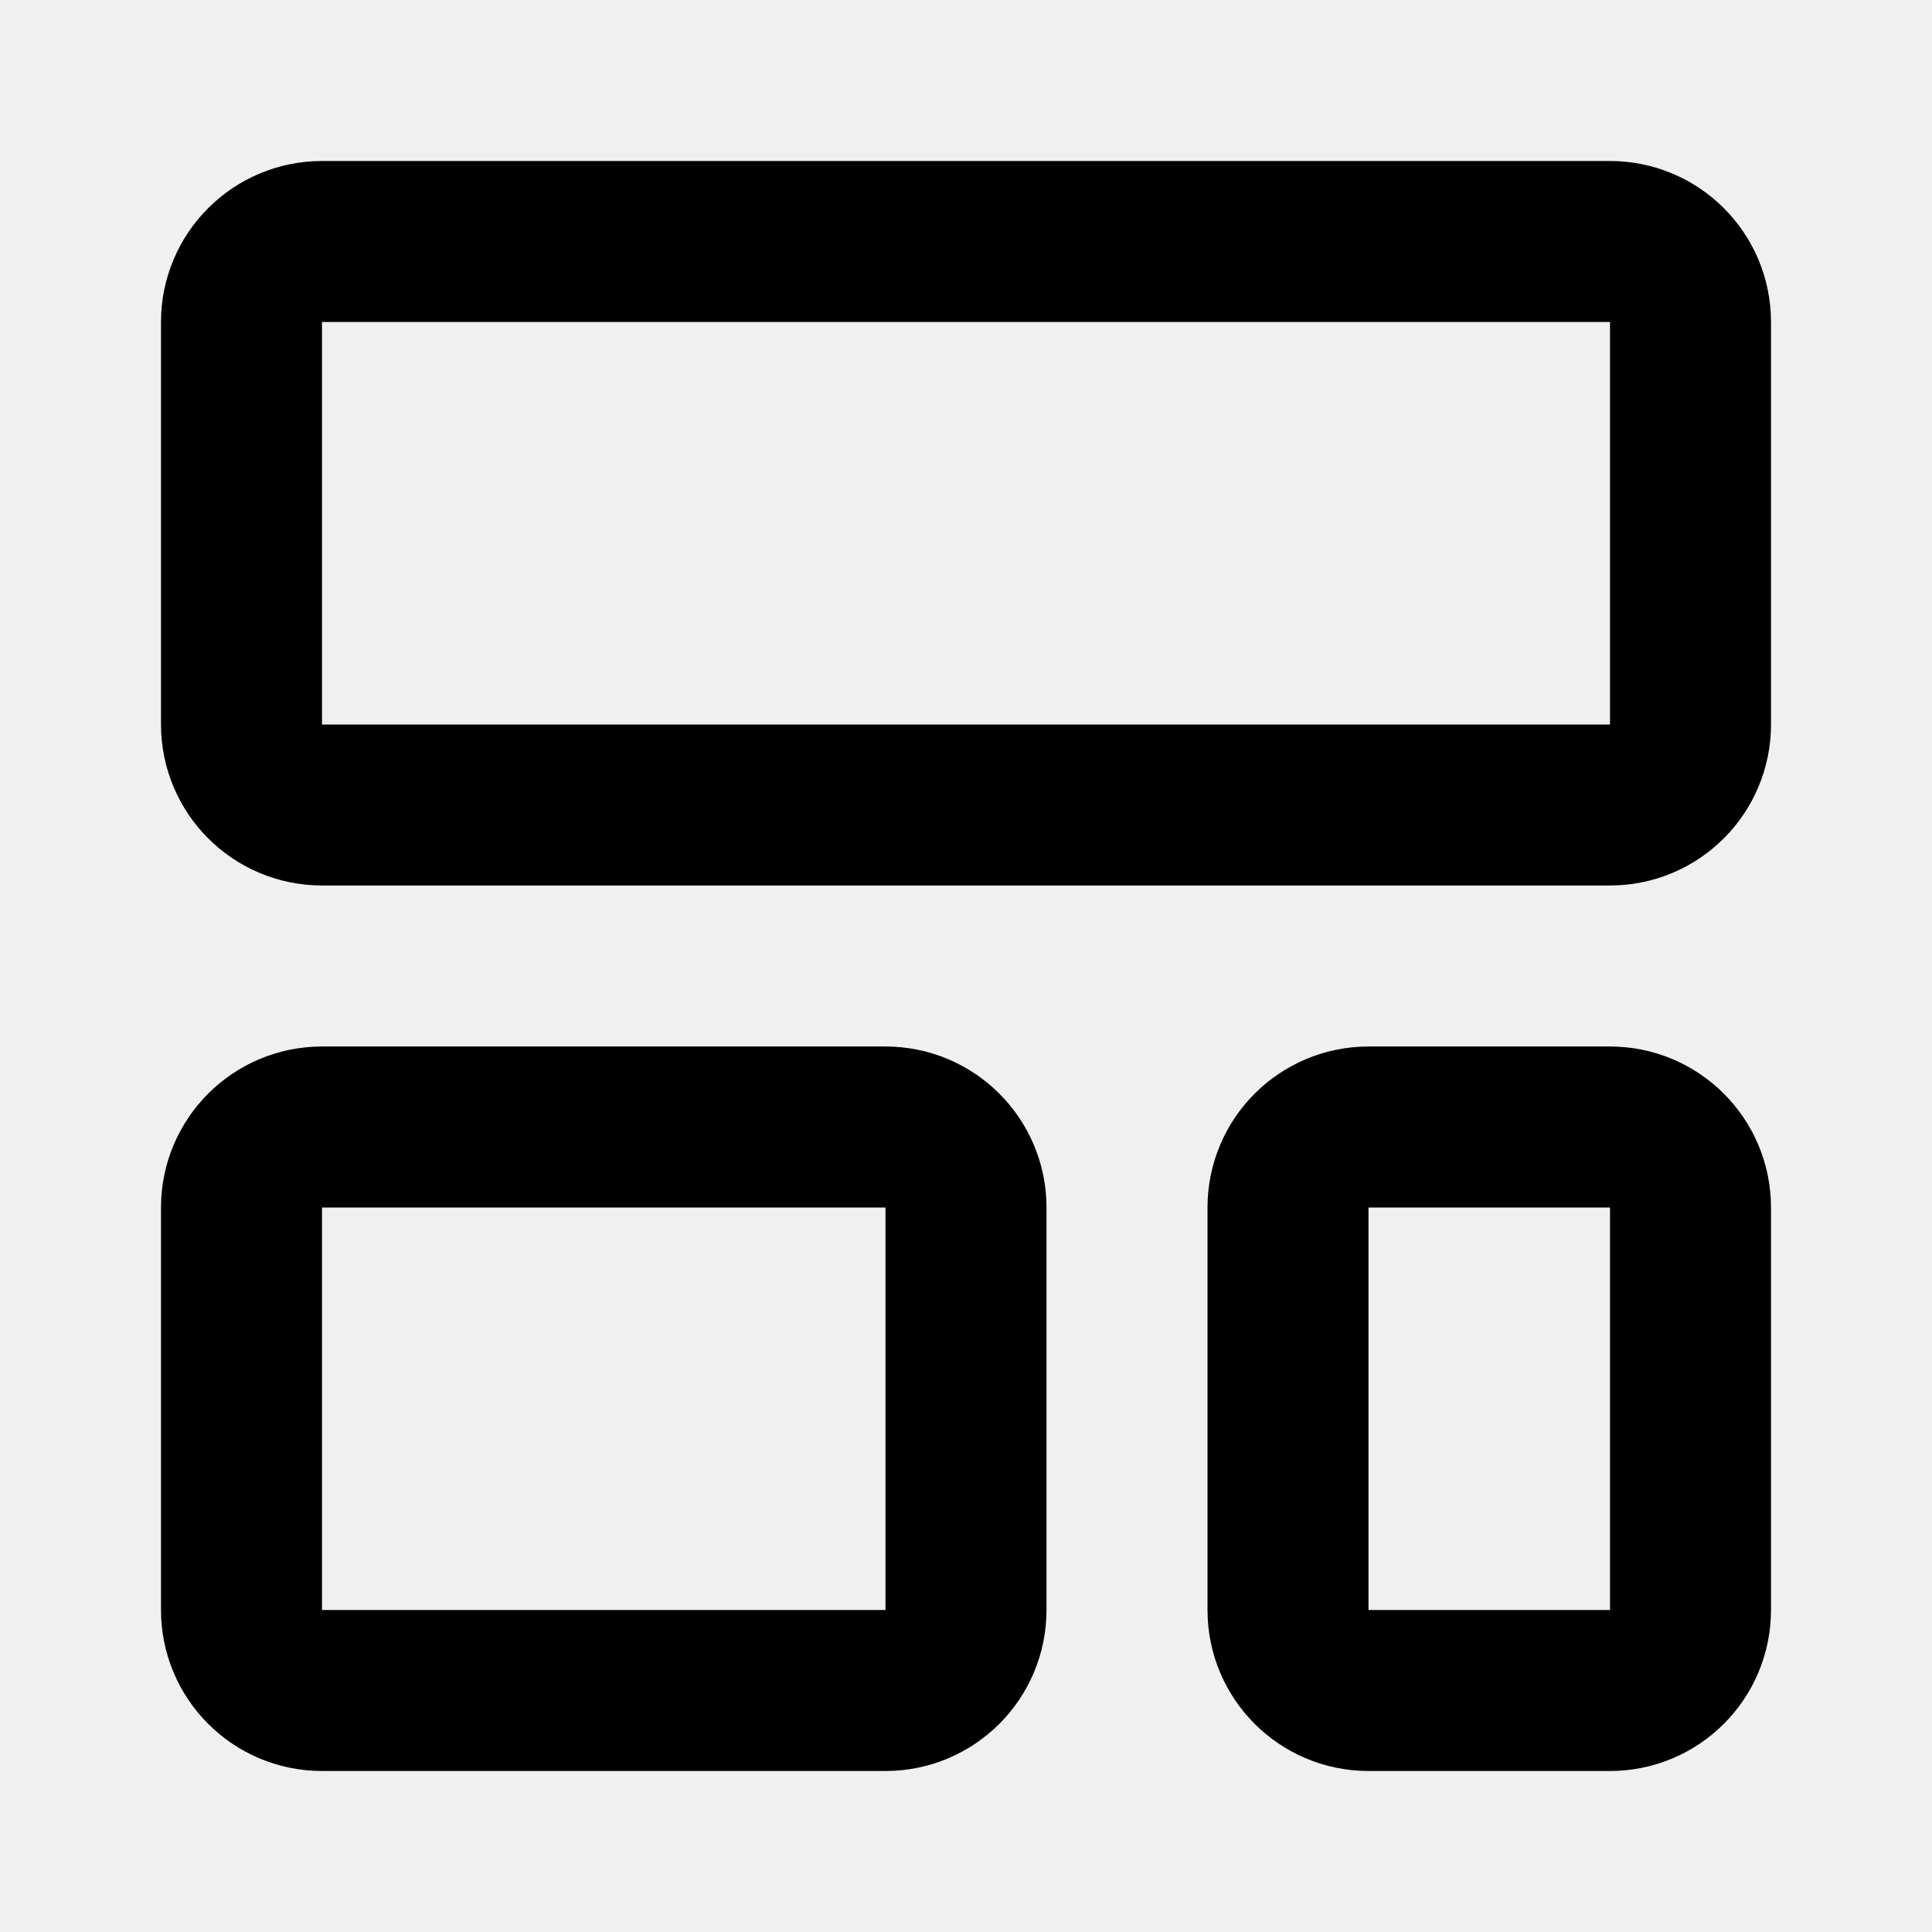
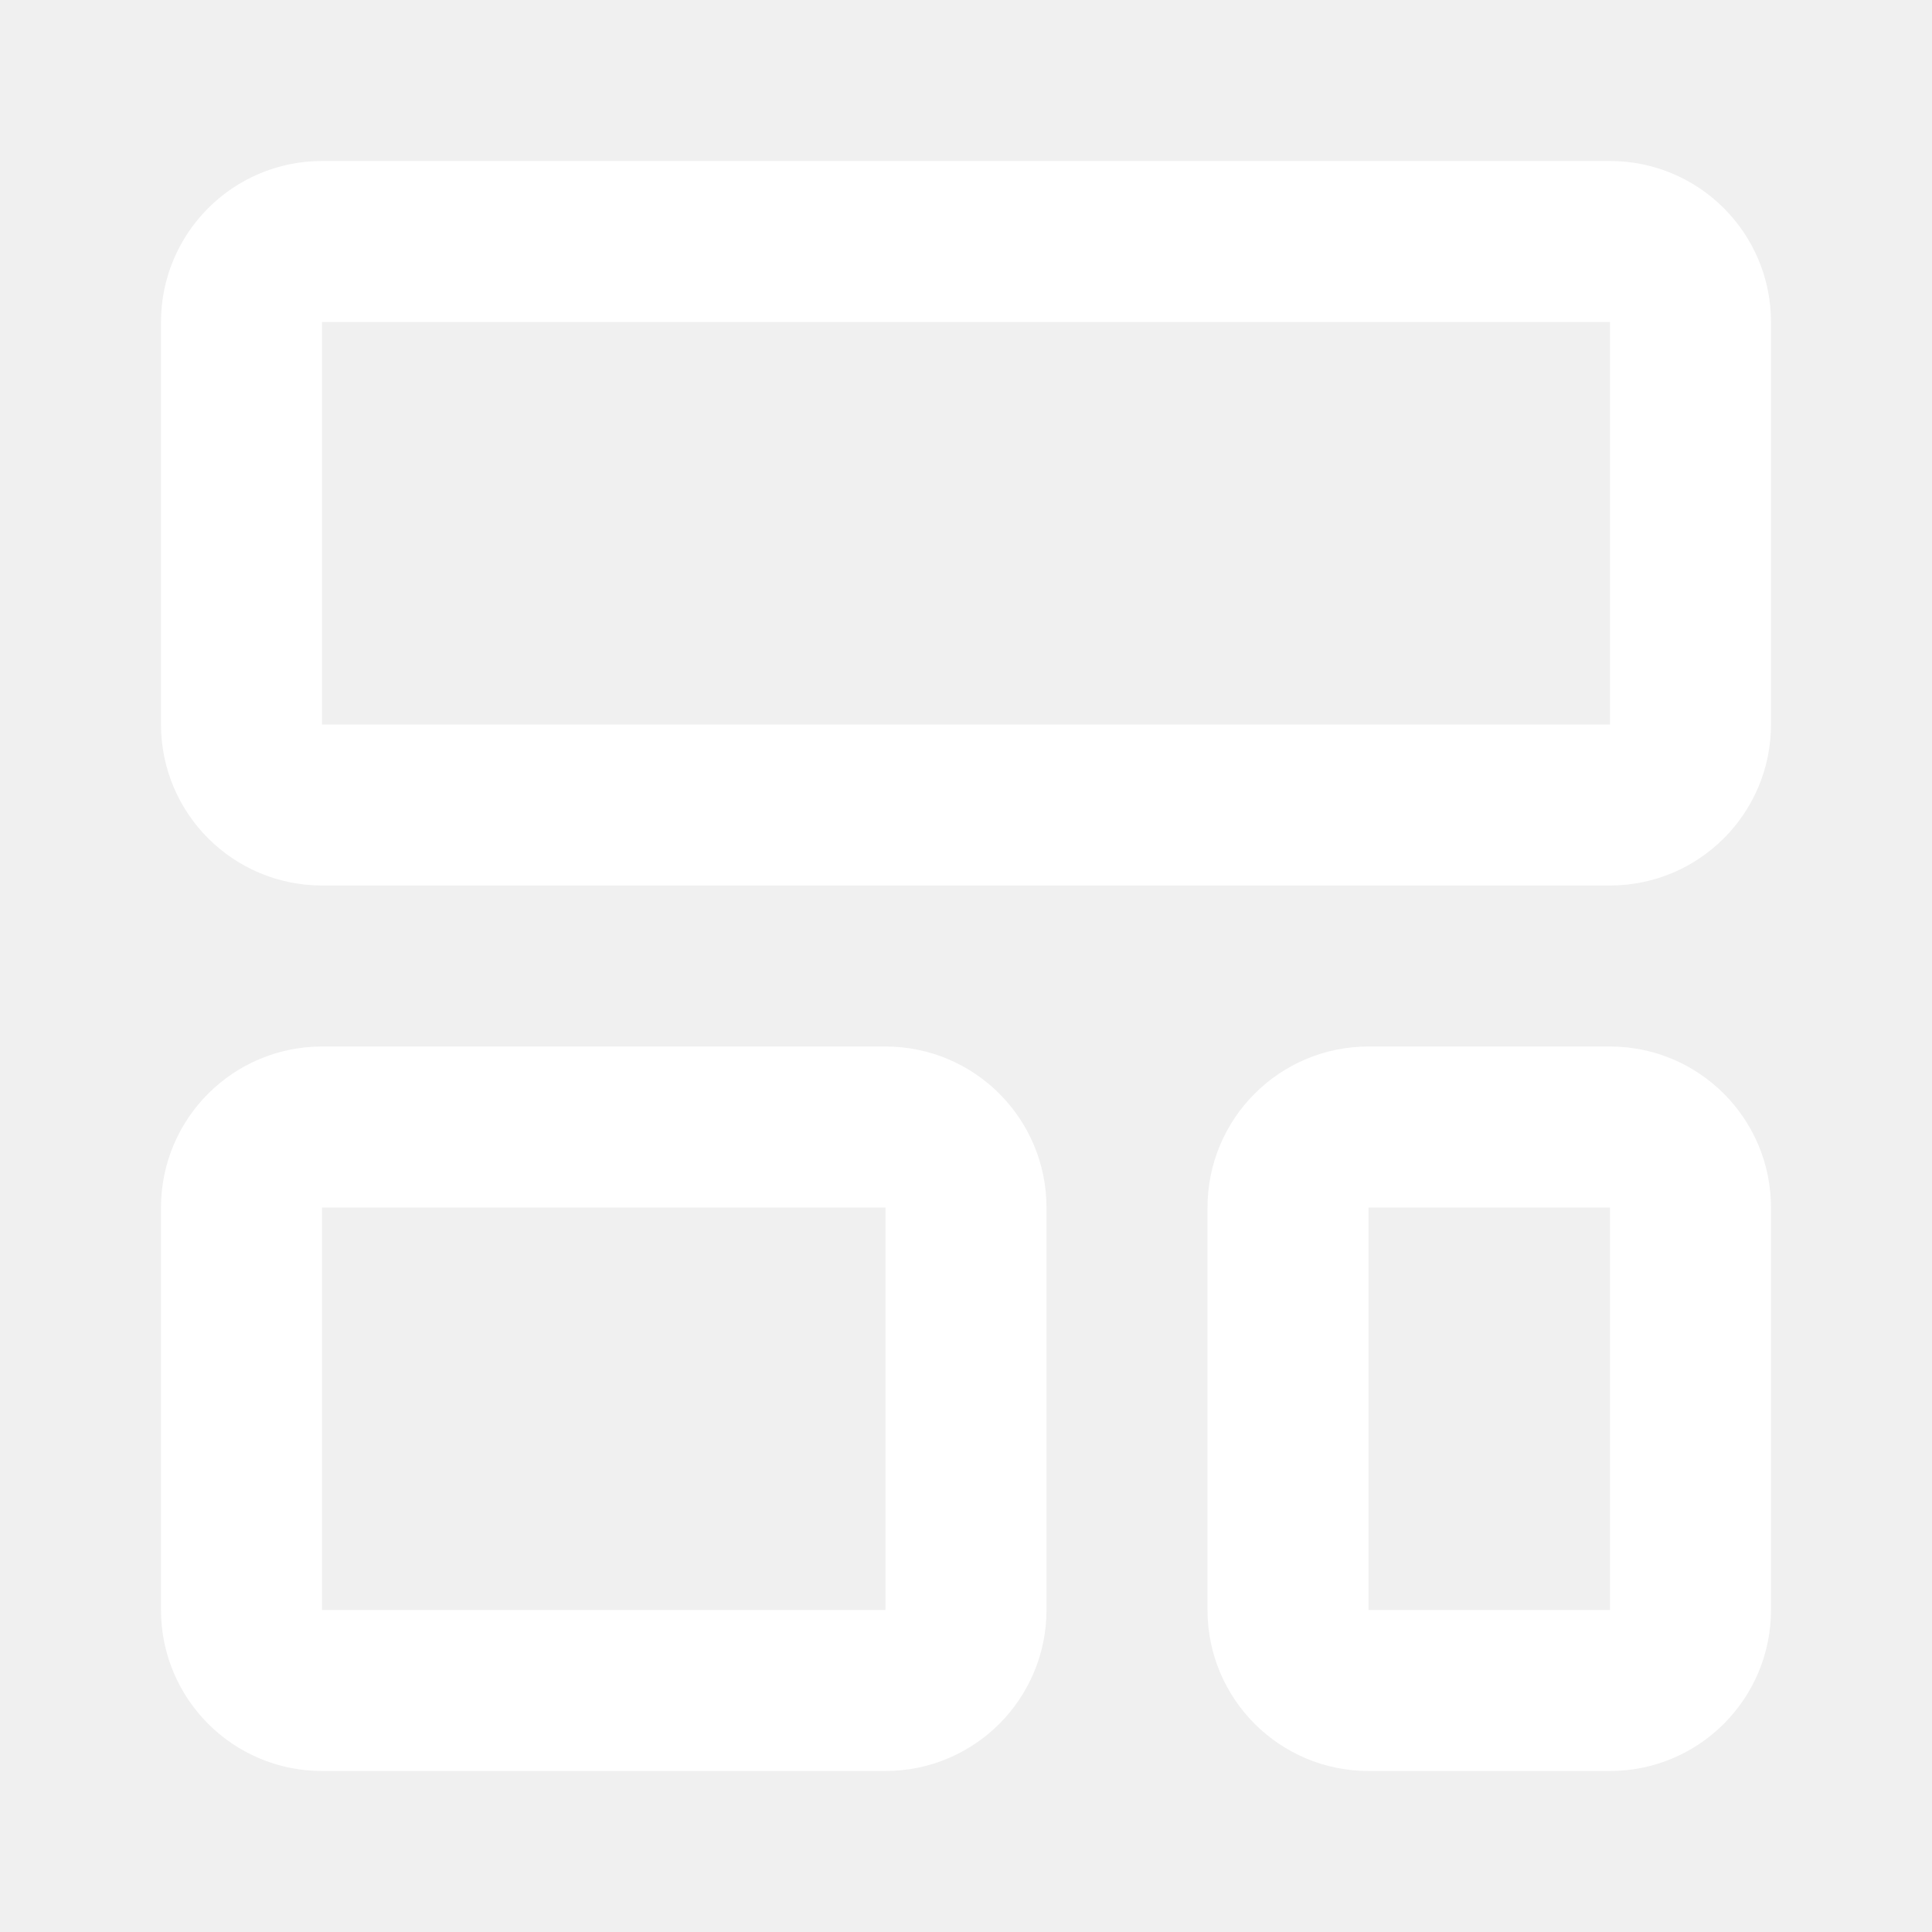
- <svg xmlns="http://www.w3.org/2000/svg" width="24" height="24" viewBox="0 0 24 24" fill="none" stroke="currentColor" stroke-width="2" stroke-linecap="round" stroke-linejoin="round" class="lucide lucide-layout-template-icon lucide-layout-template">
-   <rect width="18" height="7" x="3" y="3" rx="1" />
-   <rect width="9" height="7" x="3" y="14" rx="1" />
-   <rect width="5" height="7" x="16" y="14" rx="1" />
+ <svg xmlns="http://www.w3.org/2000/svg" width="24" height="24" viewBox="0 0 24 24" fill="none">
+   <path d="M20 3H4C3.448 3 3 3.448 3 4V9C3 9.552 3.448 10 4 10H20C20.552 10 21 9.552 21 9V4C21 3.448 20.552 3 20 3Z" stroke="white" stroke-width="2" stroke-linecap="round" stroke-linejoin="round" />
+   <path d="M11 14H4C3.448 14 3 14.448 3 15V20C3 20.552 3.448 21 4 21H11C11.552 21 12 20.552 12 20V15C12 14.448 11.552 14 11 14Z" stroke="white" stroke-width="2" stroke-linecap="round" stroke-linejoin="round" />
+   <path d="M20 14H17C16.448 14 16 14.448 16 15V20C16 20.552 16.448 21 17 21H20C20.552 21 21 20.552 21 20V15C21 14.448 20.552 14 20 14Z" stroke="white" stroke-width="2" stroke-linecap="round" stroke-linejoin="round" />
</svg>
